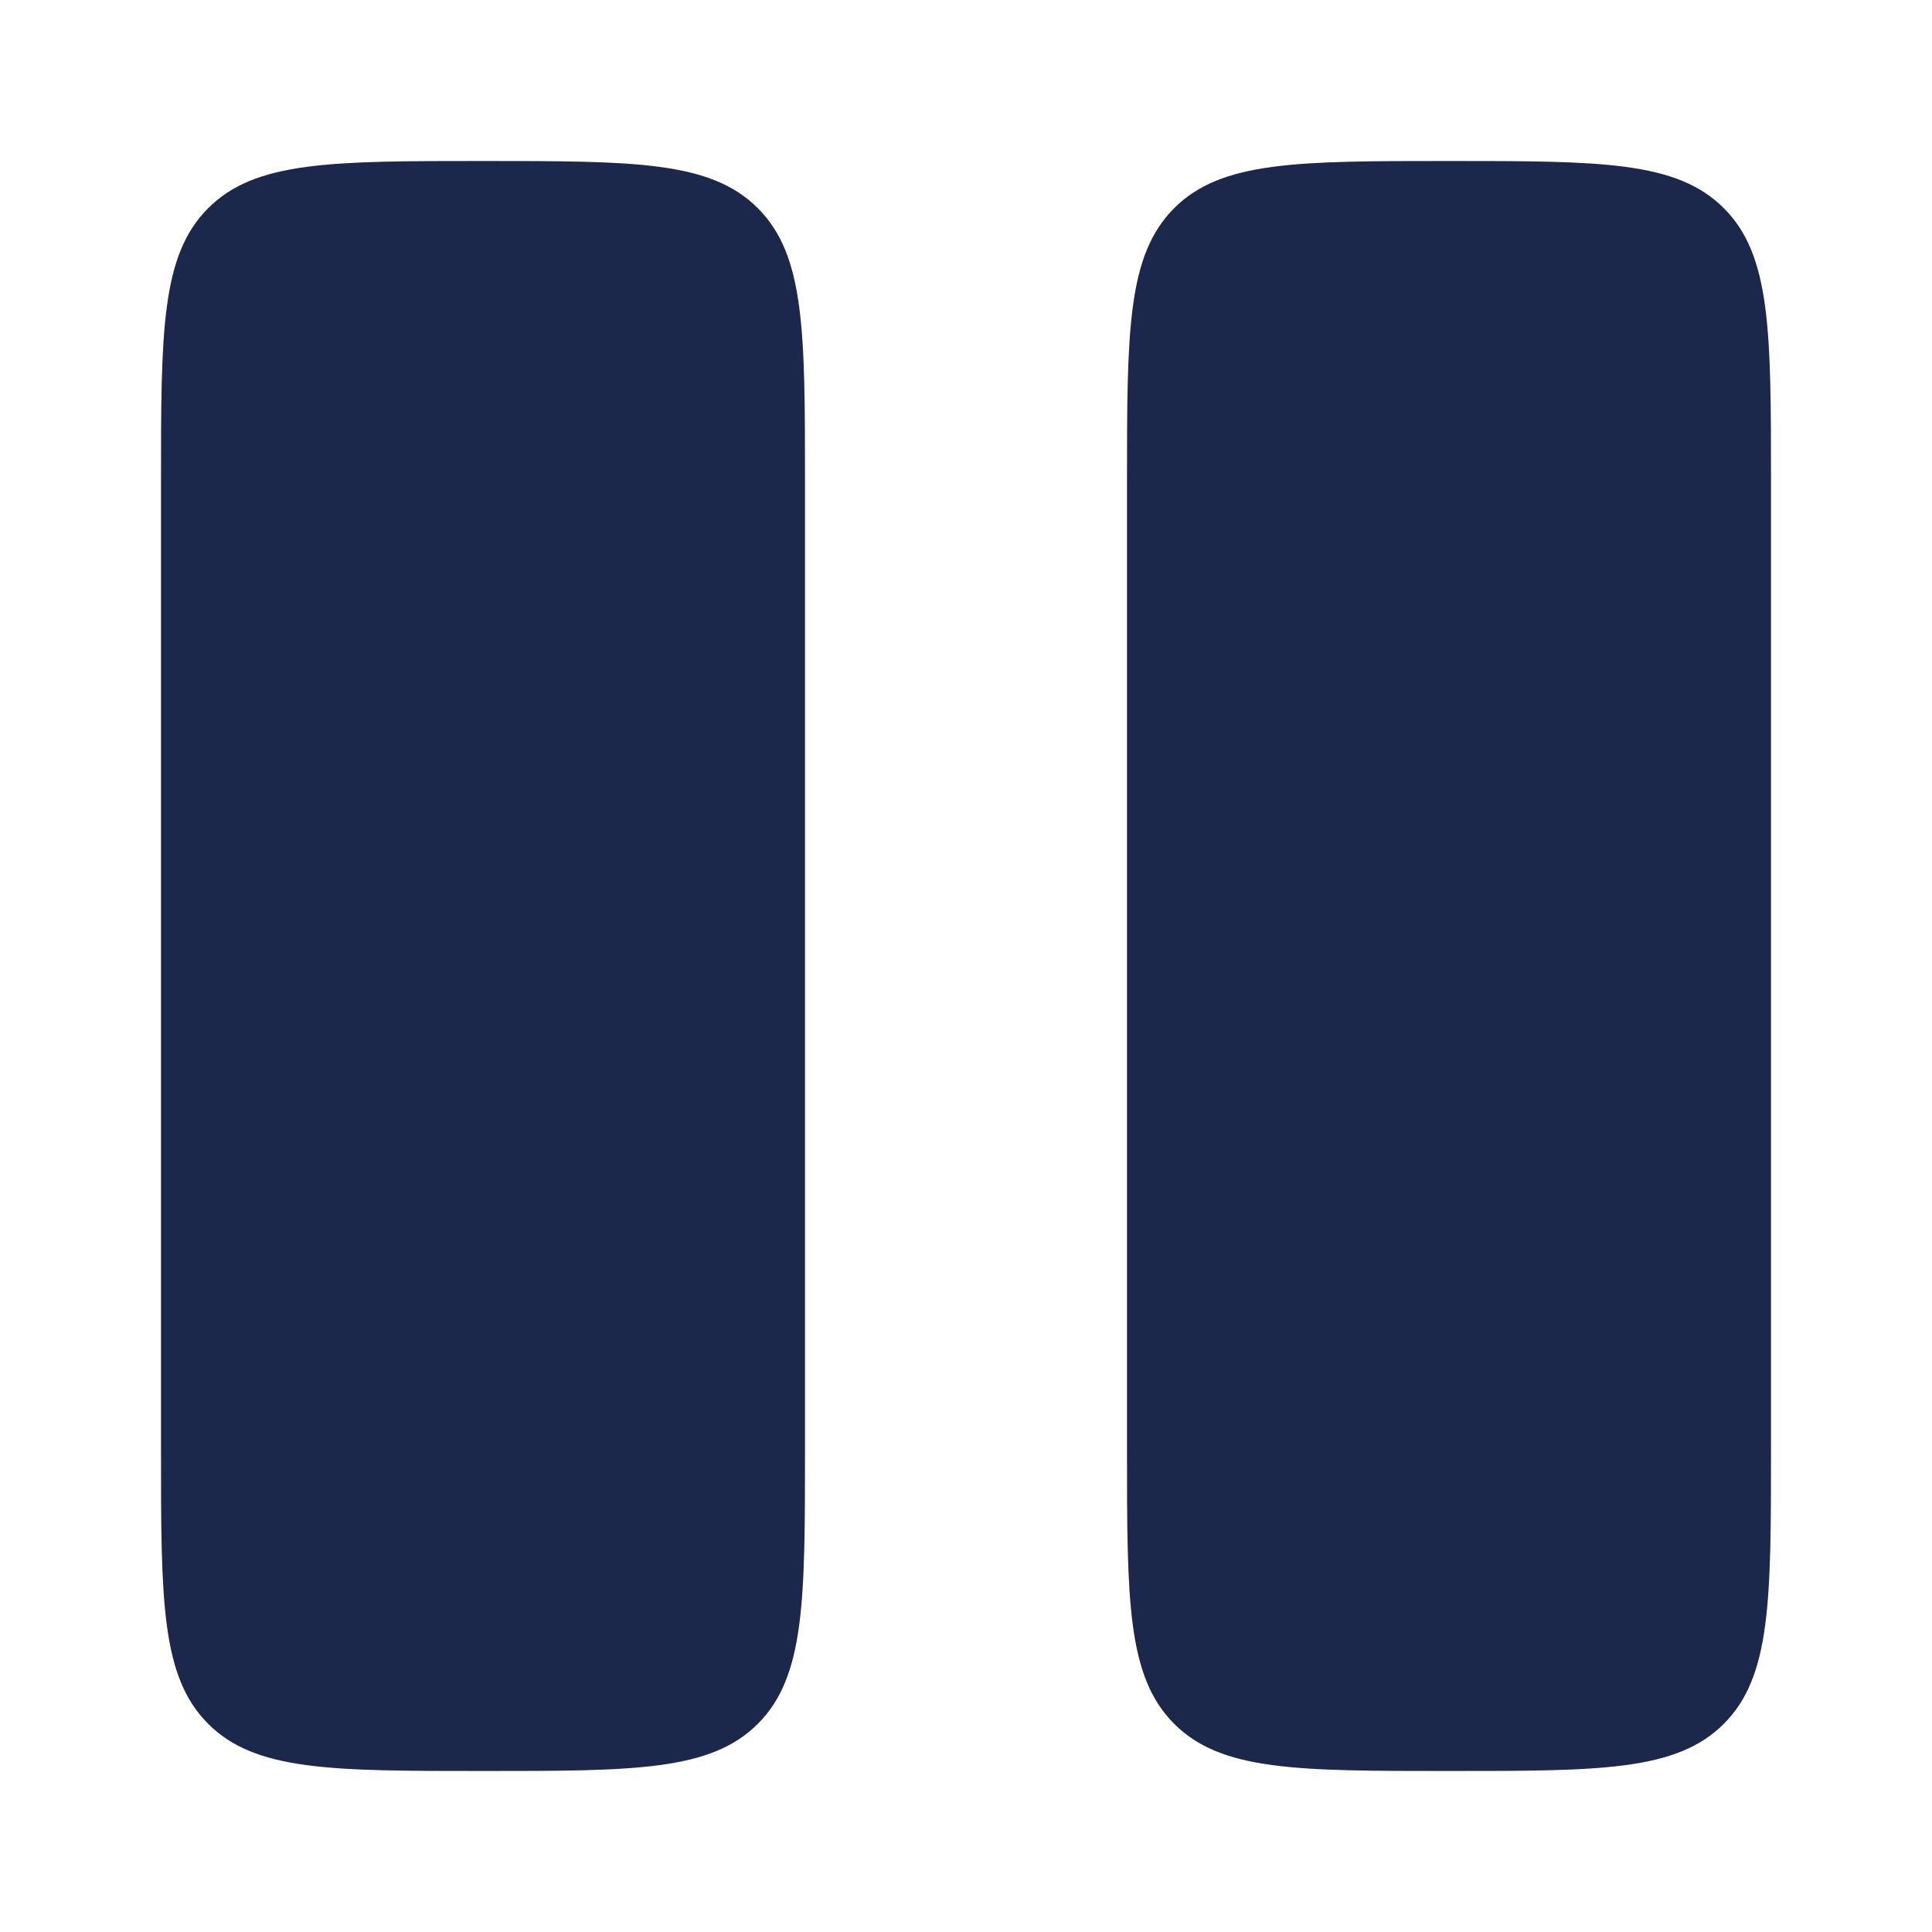
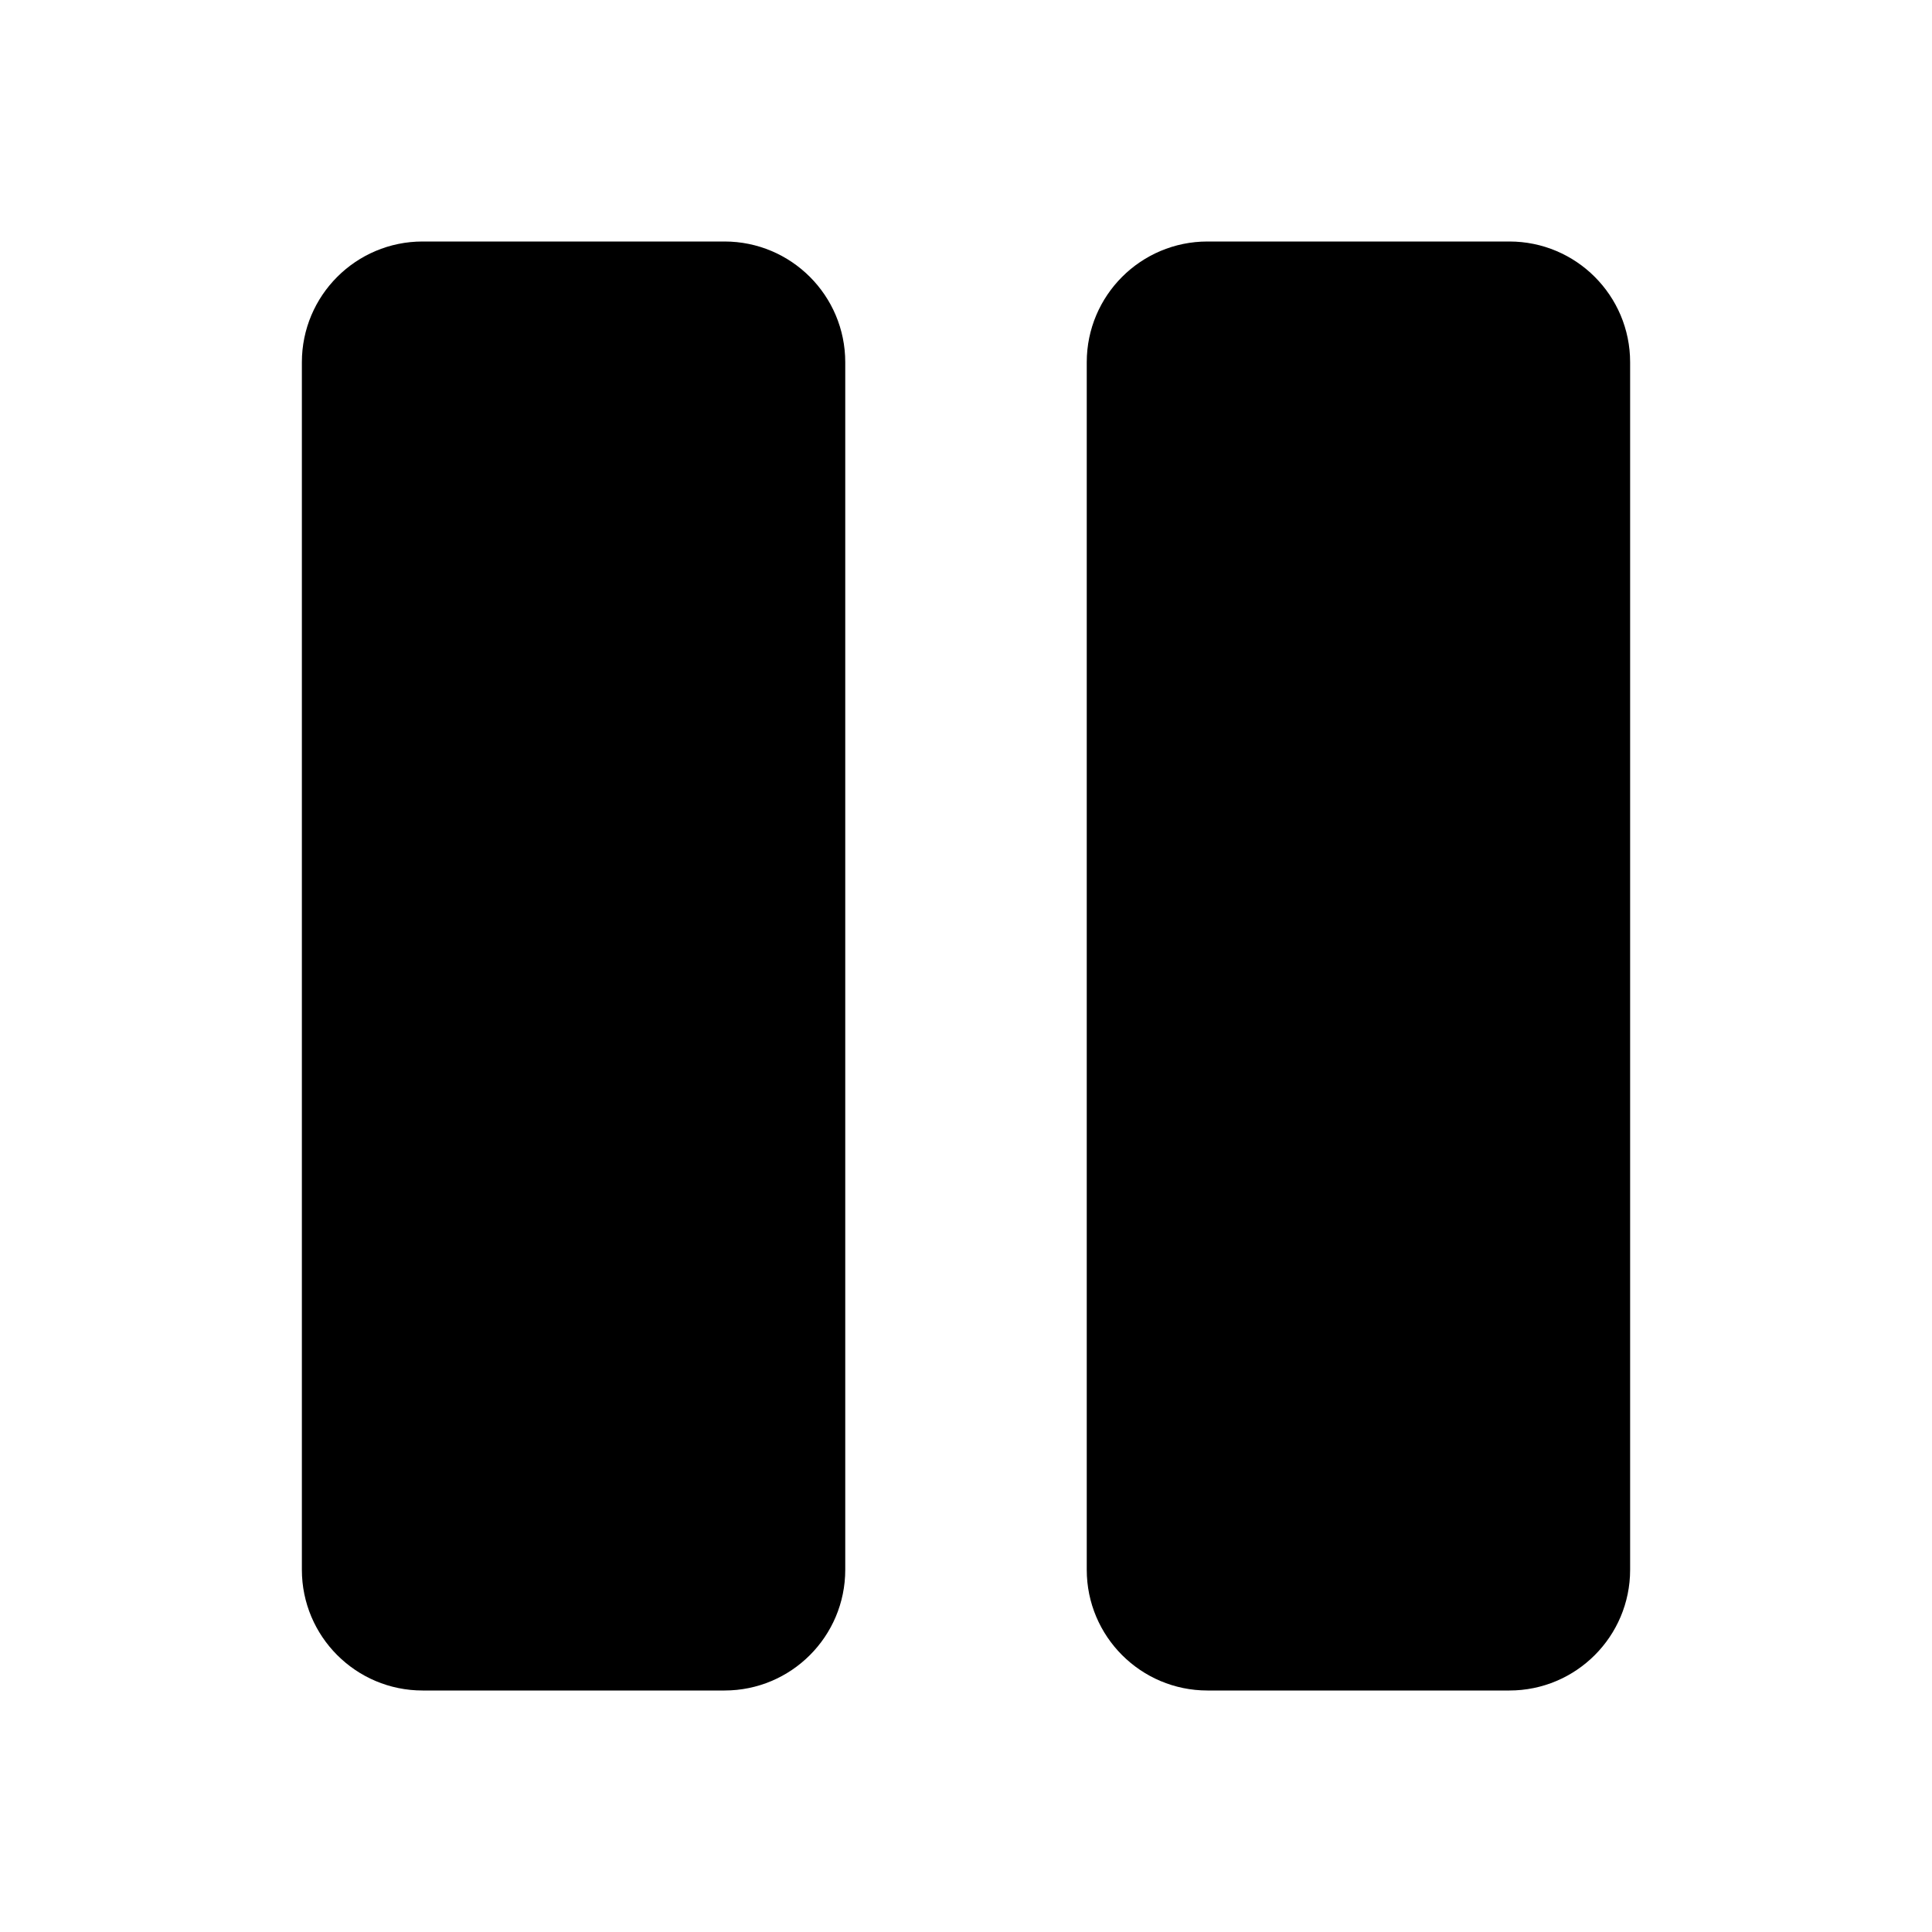
- <svg xmlns="http://www.w3.org/2000/svg" width="24" height="24" viewBox="0 0 24 24" fill="none">
-   <path d="M2 6C2 4.114 2 3.172 2.586 2.586C3.172 2 4.114 2 6 2C7.886 2 8.828 2 9.414 2.586C10 3.172 10 4.114 10 6V18C10 19.886 10 20.828 9.414 21.414C8.828 22 7.886 22 6 22C4.114 22 3.172 22 2.586 21.414C2 20.828 2 19.886 2 18V6Z" fill="#1C274C" />
-   <path d="M14 6C14 4.114 14 3.172 14.586 2.586C15.172 2 16.114 2 18 2C19.886 2 20.828 2 21.414 2.586C22 3.172 22 4.114 22 6V18C22 19.886 22 20.828 21.414 21.414C20.828 22 19.886 22 18 22C16.114 22 15.172 22 14.586 21.414C14 20.828 14 19.886 14 18V6Z" fill="#1C274C" />
+ <svg xmlns="http://www.w3.org/2000/svg" width="48" height="48" fill="#000000" viewBox="0 0 256 256">
+   <path d="M216,48V208a16,16,0,0,1-16,16H160a16,16,0,0,1-16-16V48a16,16,0,0,1,16-16h40A16,16,0,0,1,216,48ZM96,32H56A16,16,0,0,0,40,48V208a16,16,0,0,0,16,16H96a16,16,0,0,0,16-16V48A16,16,0,0,0,96,32Z" />
</svg>
